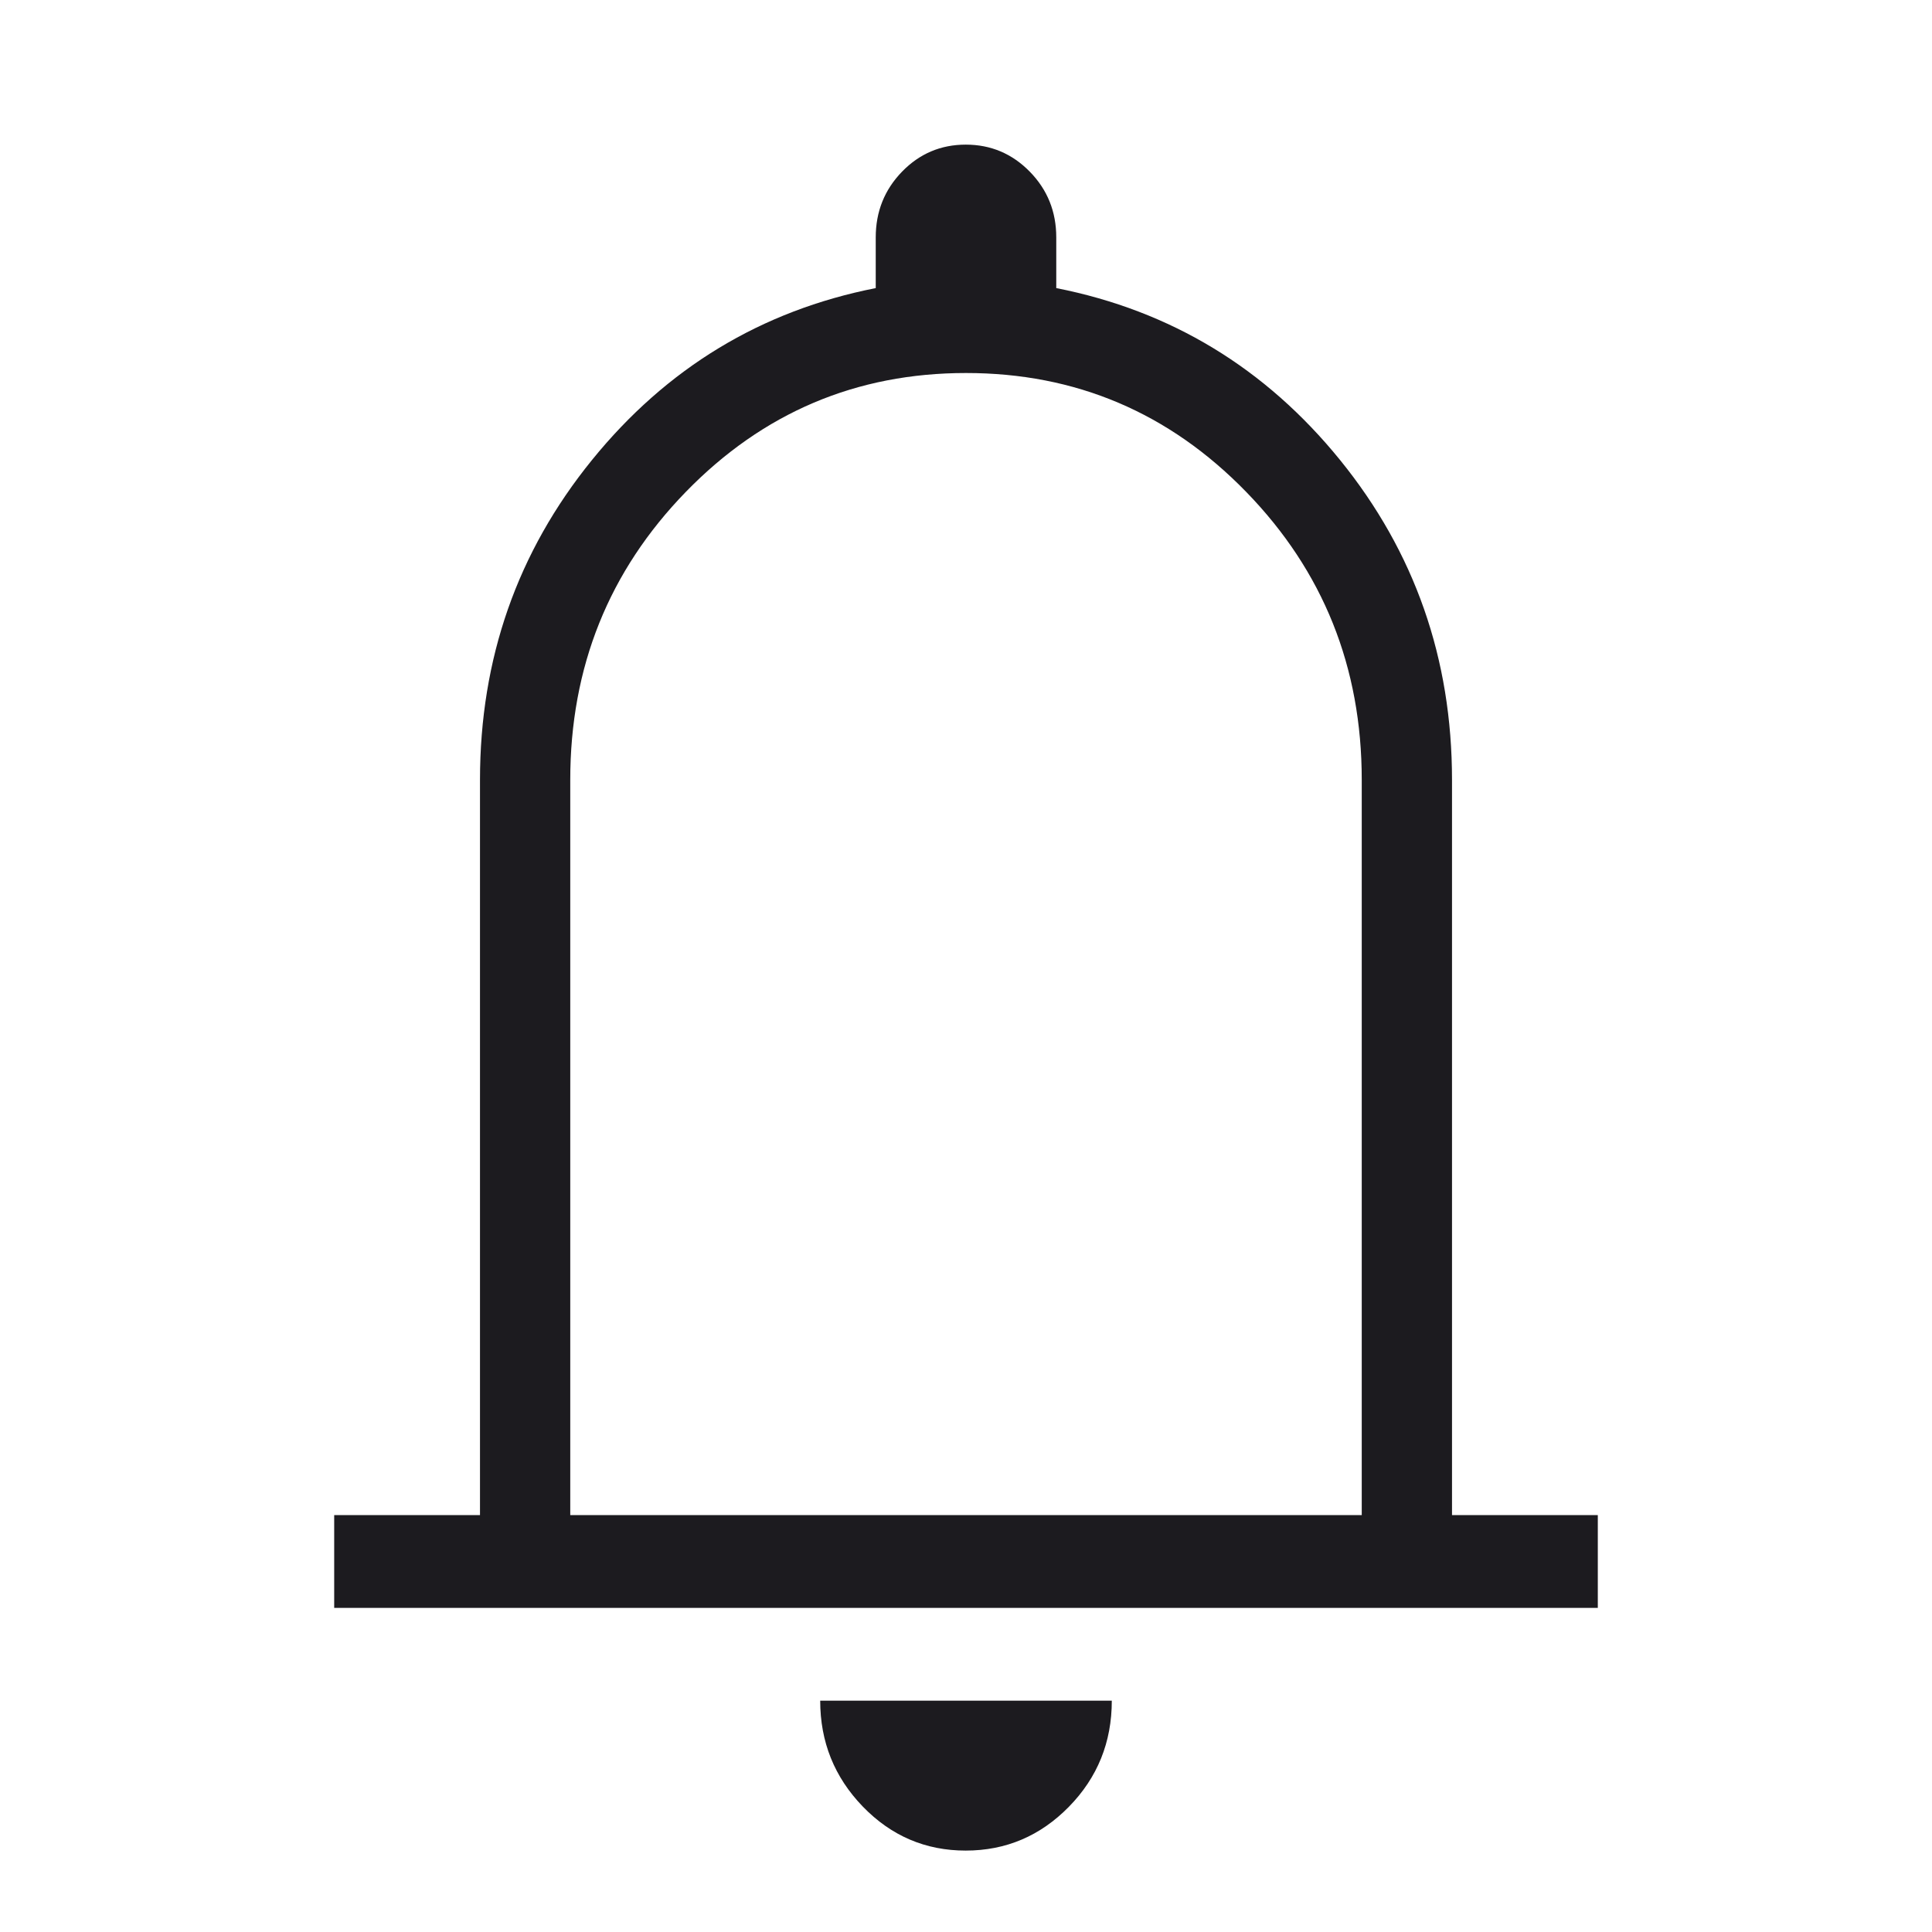
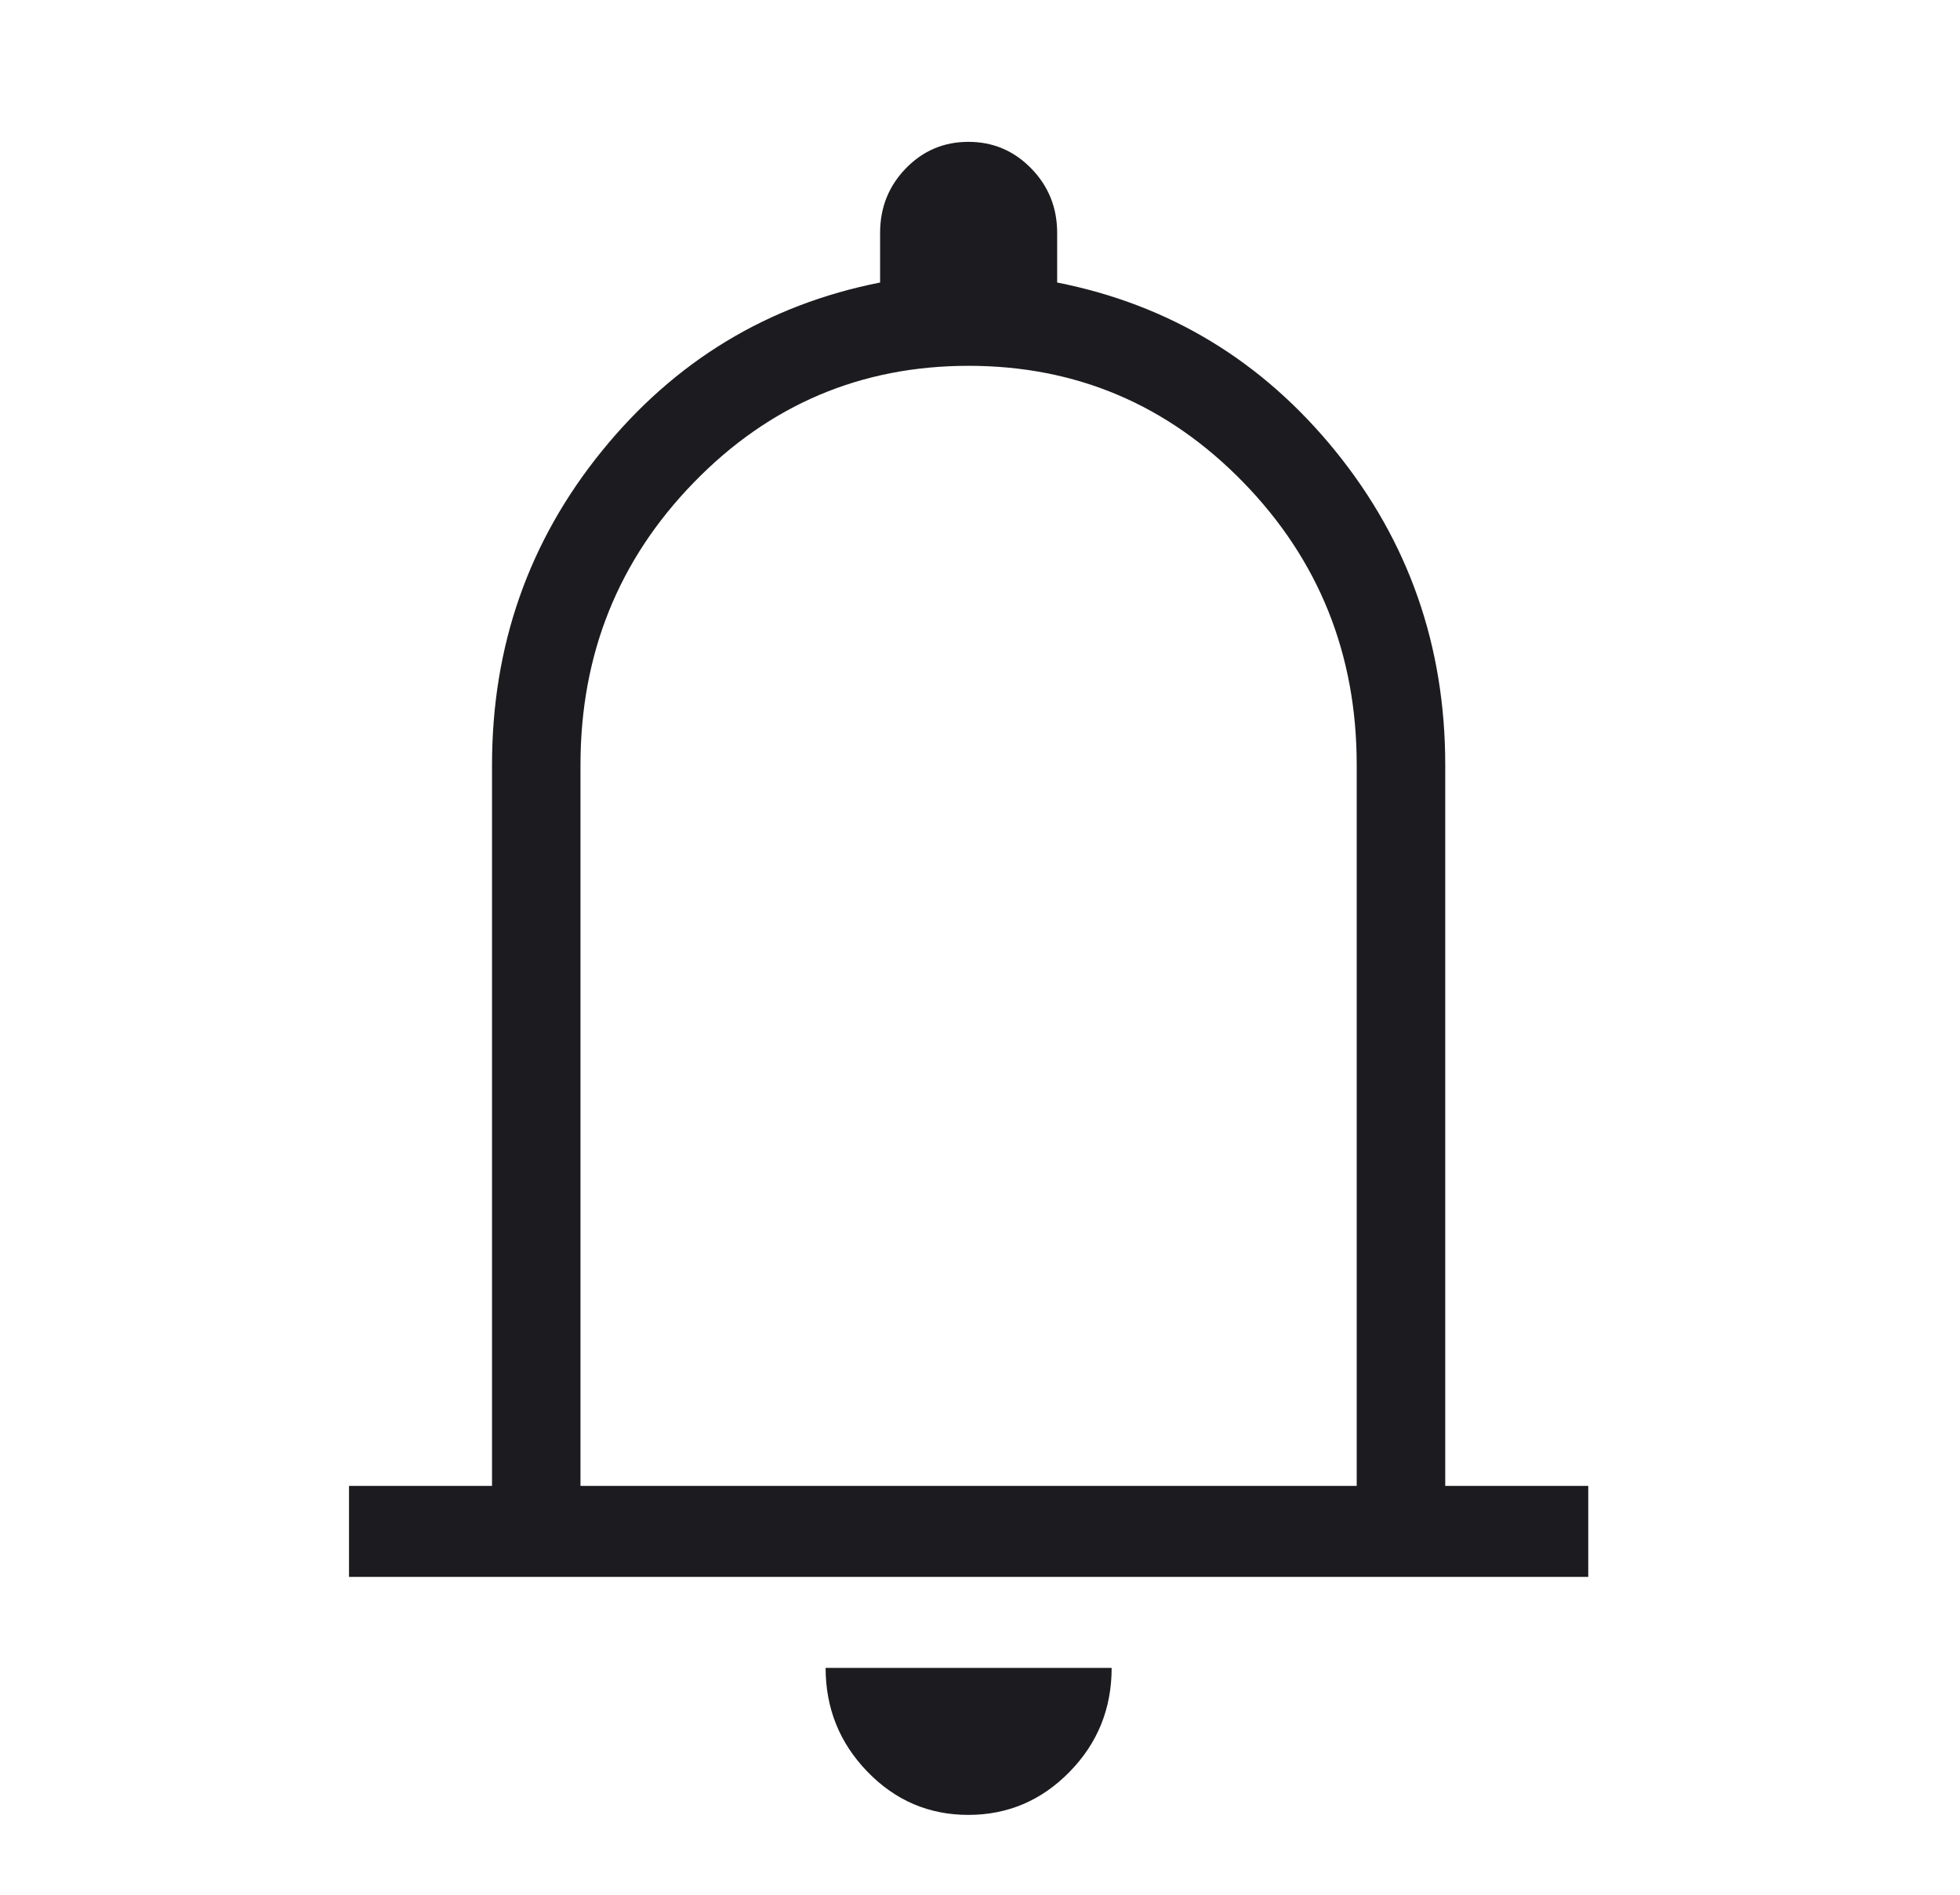
- <svg xmlns="http://www.w3.org/2000/svg" width="43" height="43" viewBox="0 0 43 43" fill="none">
-   <mask id="mask0_7_31" style="mask-type:alpha" maskUnits="userSpaceOnUse" x="0" y="0" width="43" height="43">
-     <rect width="43" height="43" fill="#D9D9D9" />
+ <svg xmlns="http://www.w3.org/2000/svg" width="30" height="29" viewBox="0 0 30 29" fill="none">
+   <mask id="mask0_7_31" style="mask-type:alpha" maskUnits="userSpaceOnUse" x="0" y="0" width="30" height="29">
+     <rect x="0.326" width="29" height="29" fill="#D9D9D9" />
  </mask>
  <g mask="url(#mask0_7_31)">
-     <path d="M7.438 35.786V33.721H10.683V17.358C10.683 14.66 11.513 12.287 13.175 10.239C14.836 8.191 16.941 6.915 19.491 6.412V5.284C19.491 4.71 19.686 4.223 20.076 3.821C20.465 3.42 20.939 3.219 21.495 3.219C22.052 3.219 22.527 3.42 22.92 3.821C23.313 4.223 23.509 4.71 23.509 5.284V6.412C26.059 6.915 28.164 8.191 29.826 10.239C31.487 12.287 32.317 14.66 32.317 17.358V33.721H35.562V35.786H7.438ZM21.493 41.188C20.599 41.188 19.835 40.861 19.203 40.208C18.571 39.554 18.255 38.769 18.255 37.852H24.745C24.745 38.776 24.427 39.563 23.79 40.213C23.153 40.863 22.387 41.188 21.493 41.188ZM12.692 33.721H30.308V17.358C30.308 14.848 29.451 12.711 27.735 10.947C26.02 9.184 23.942 8.302 21.5 8.302C19.058 8.302 16.98 9.184 15.265 10.947C13.55 12.711 12.692 14.848 12.692 17.358V33.721Z" fill="#1C1B1F" />
+     <path d="M5.342 24.135V22.742H7.531V11.707C7.531 9.887 8.091 8.286 9.211 6.905C10.331 5.524 11.751 4.664 13.471 4.324V3.564C13.471 3.177 13.602 2.848 13.865 2.577C14.128 2.306 14.447 2.171 14.823 2.171C15.198 2.171 15.518 2.306 15.783 2.577C16.048 2.848 16.181 3.177 16.181 3.564V4.324C17.9 4.664 19.32 5.524 20.441 6.905C21.561 8.286 22.121 9.887 22.121 11.707V22.742H24.31V24.135H5.342ZM14.821 27.778C14.218 27.778 13.703 27.557 13.277 27.117C12.85 26.676 12.637 26.146 12.637 25.528H17.015C17.015 26.151 16.8 26.682 16.37 27.12C15.941 27.558 15.424 27.778 14.821 27.778ZM8.885 22.742H20.766V11.707C20.766 10.014 20.188 8.572 19.031 7.383C17.874 6.194 16.472 5.599 14.826 5.599C13.179 5.599 11.777 6.194 10.621 7.383C9.464 8.572 8.885 10.014 8.885 11.707V22.742Z" fill="#1C1B1F" />
  </g>
</svg>
